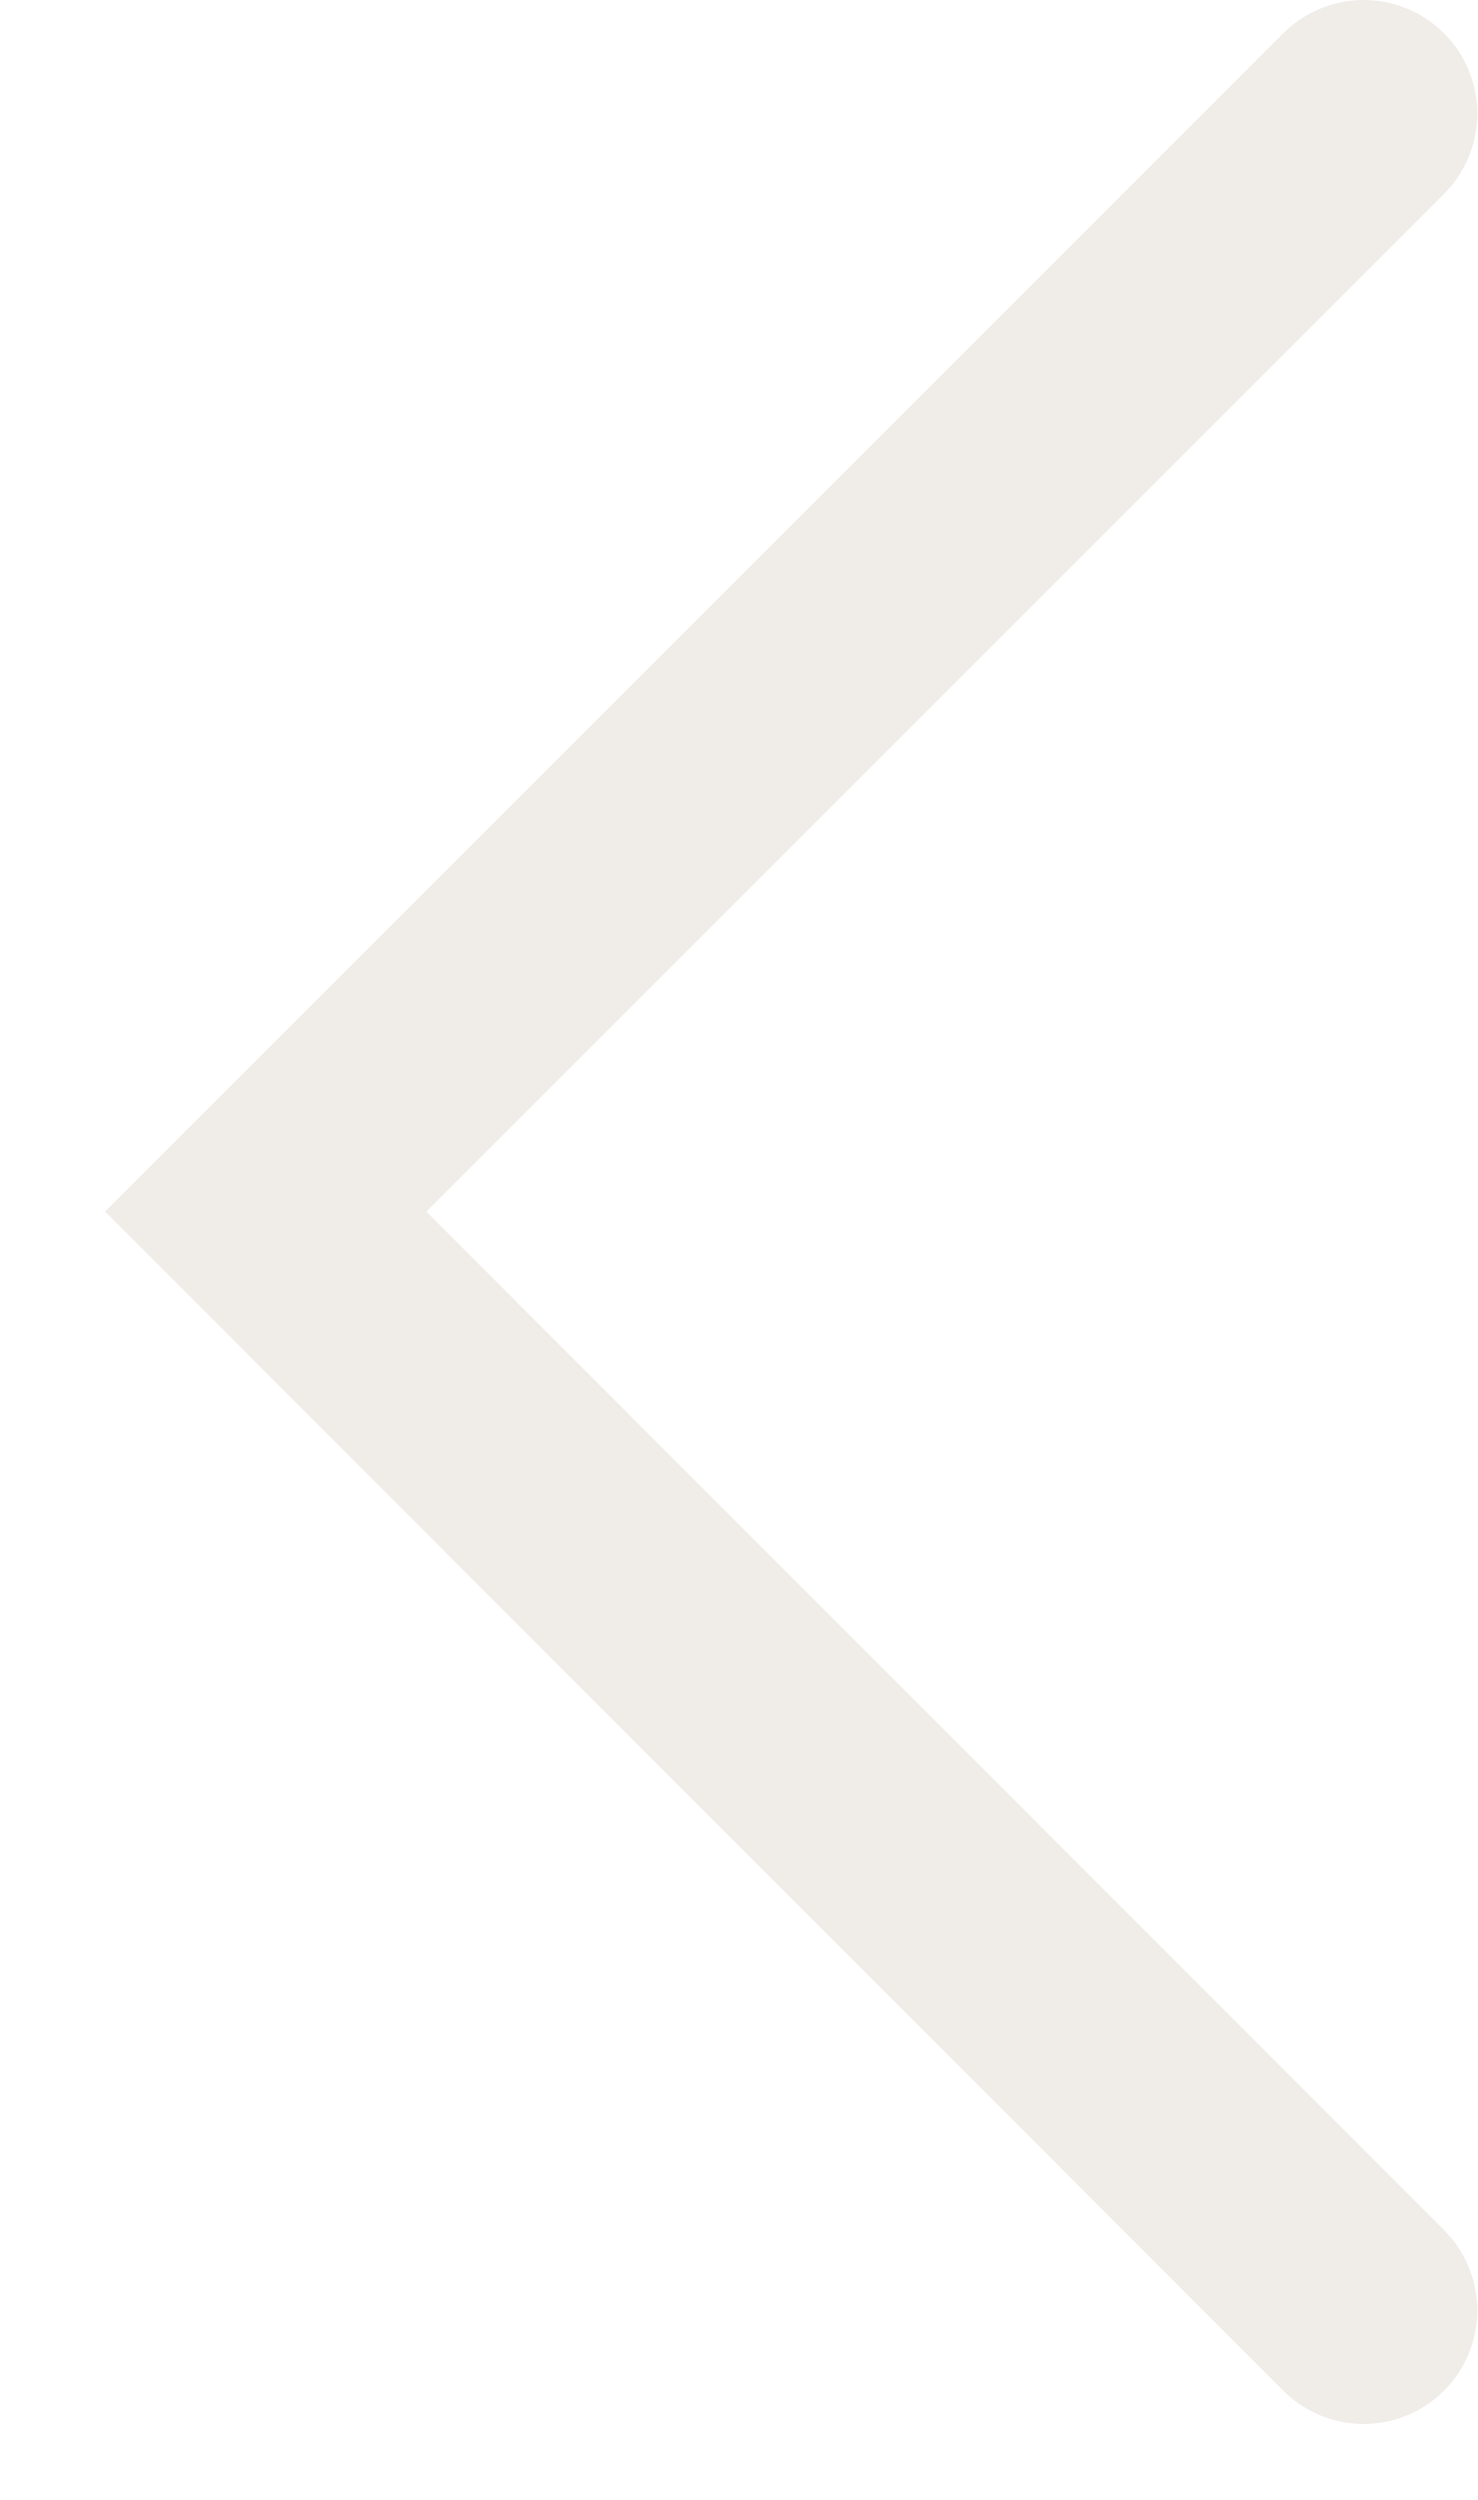
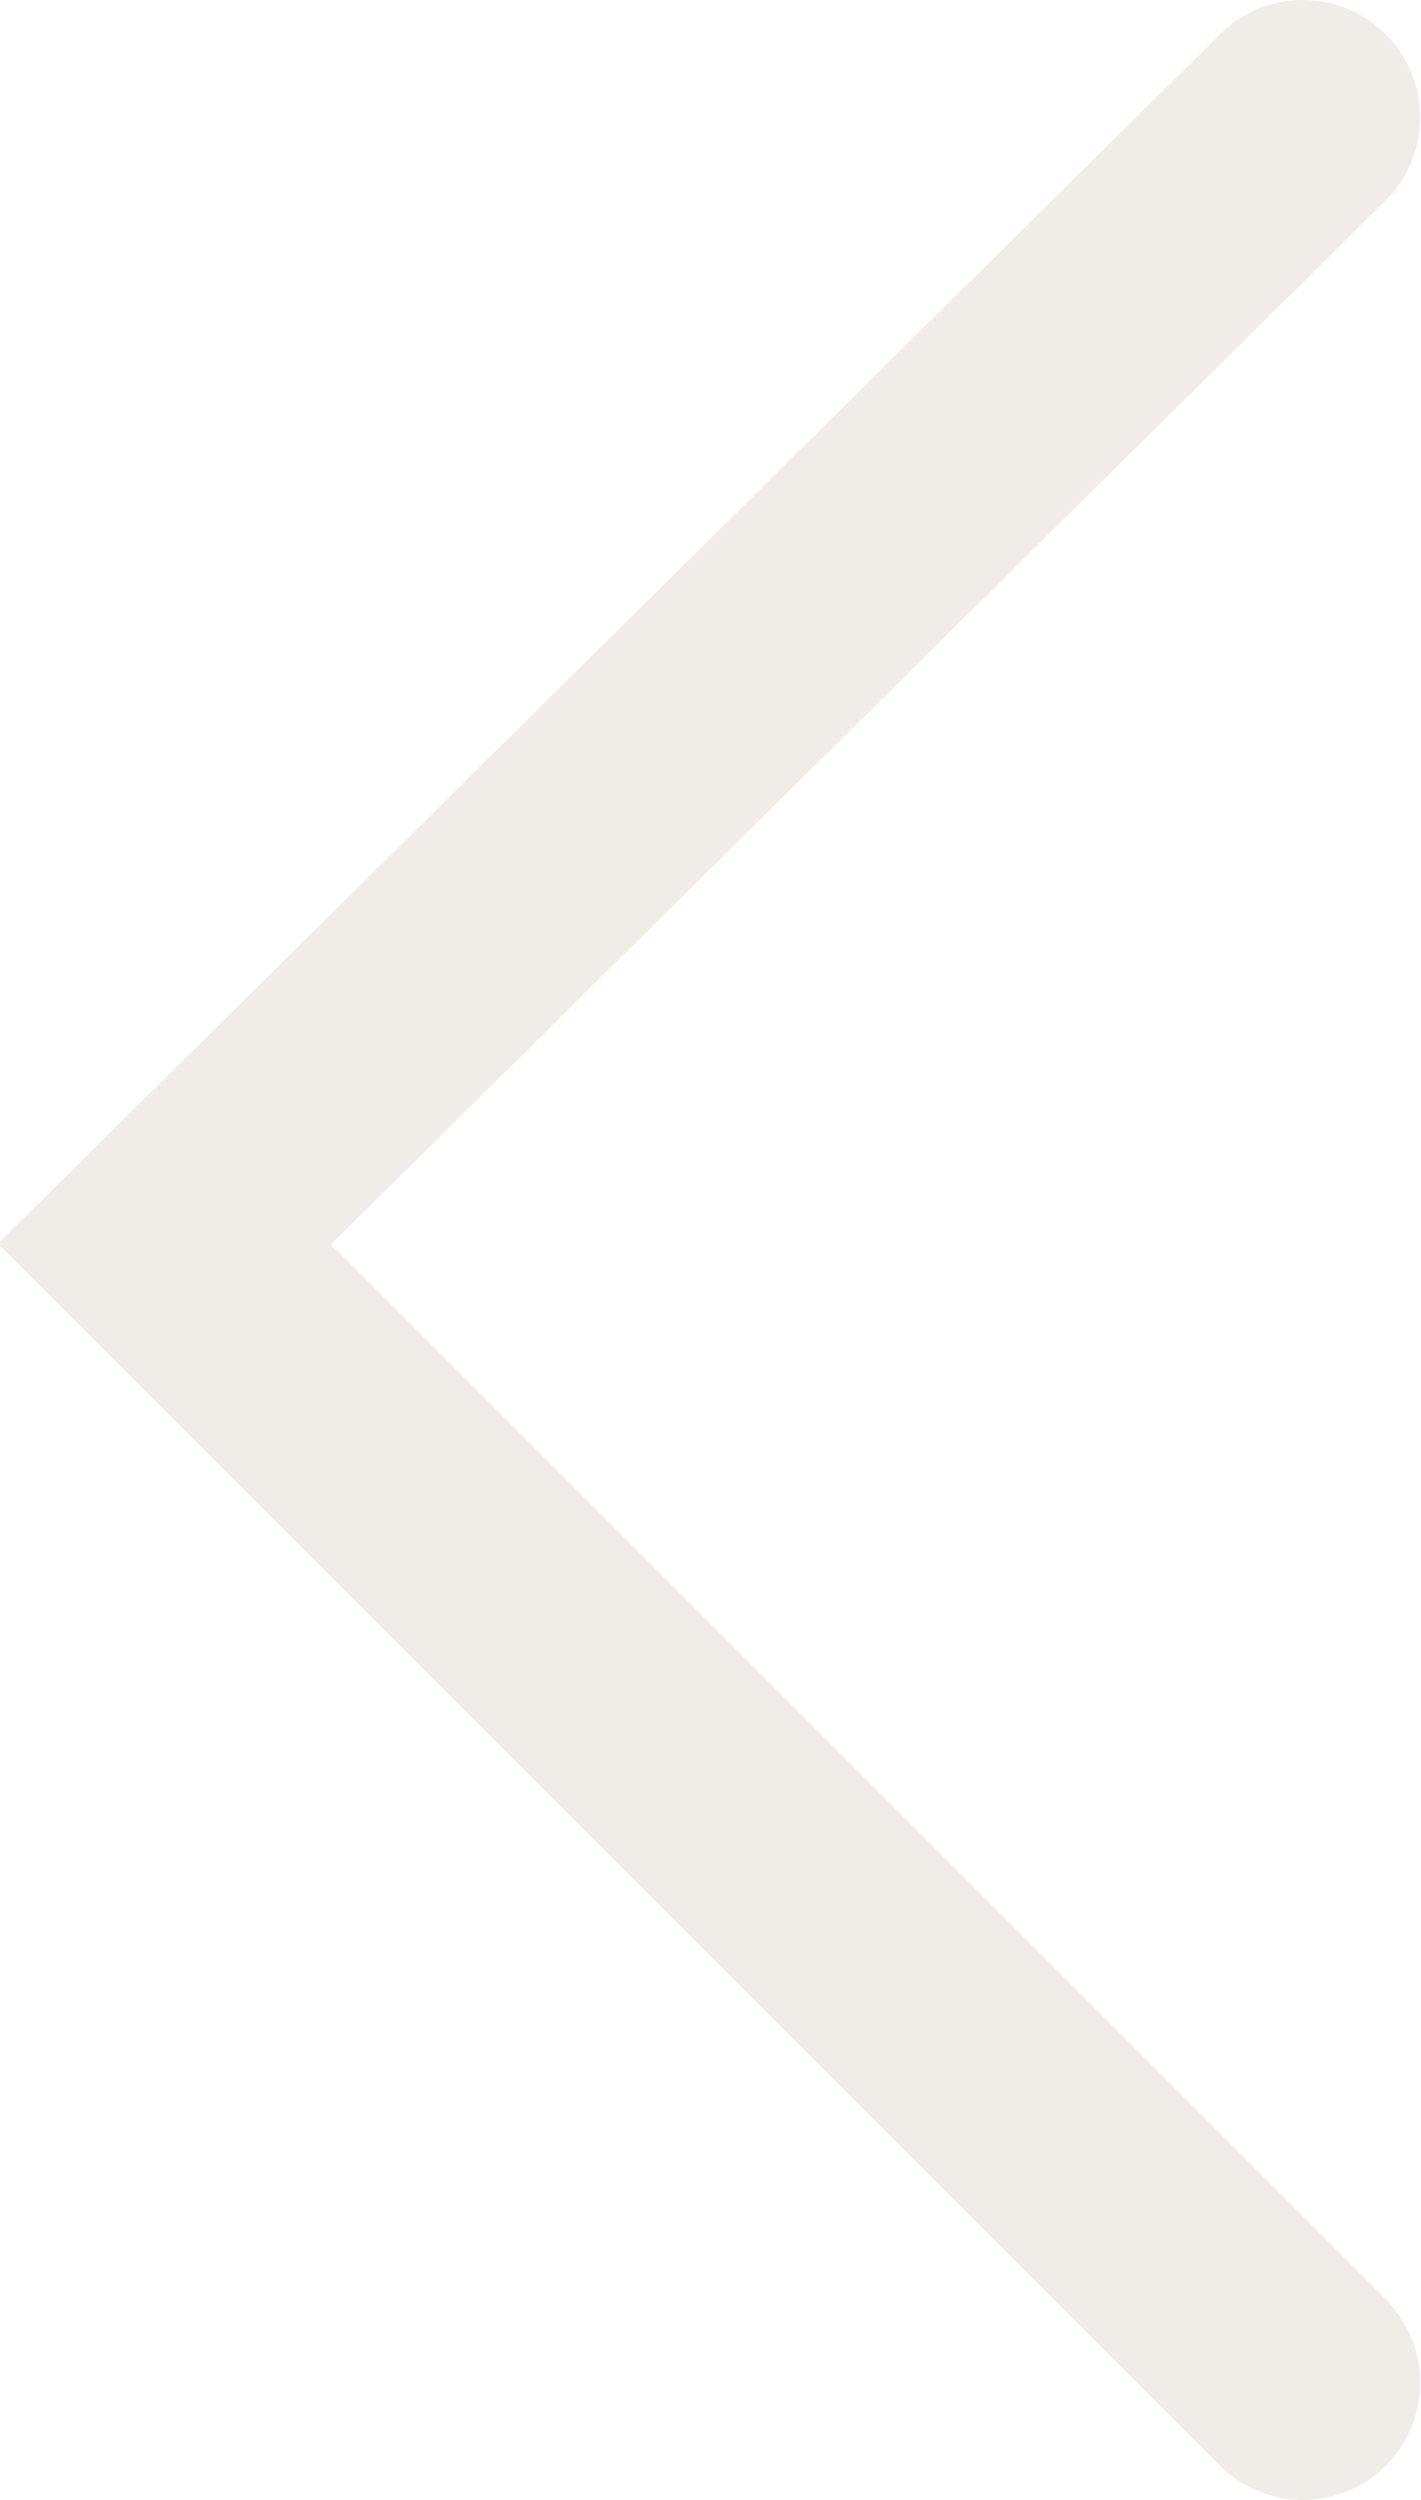
- <svg xmlns="http://www.w3.org/2000/svg" width="13" height="22" viewBox="0 0 13 22" fill="none">
-   <path d="M12 20.331L2.338 10.662L12 1" stroke="#F0EDE9" stroke-width="2" stroke-linecap="round" />
+ <svg xmlns="http://www.w3.org/2000/svg" version="1.1" id="Слой_1" x="0px" y="0px" viewBox="0 0 12.1 21.3" style="enable-background:new 0 0 12.1 21.3;" xml:space="preserve">
+   <style type="text/css">
+ 	.st0{fill:none;stroke:#F0EDE9;stroke-width:2;stroke-linecap:round;}
+ </style>
+   <path class="st0" d="M11.1,20.3l-9.7-9.7L11.1,1" />
</svg>
